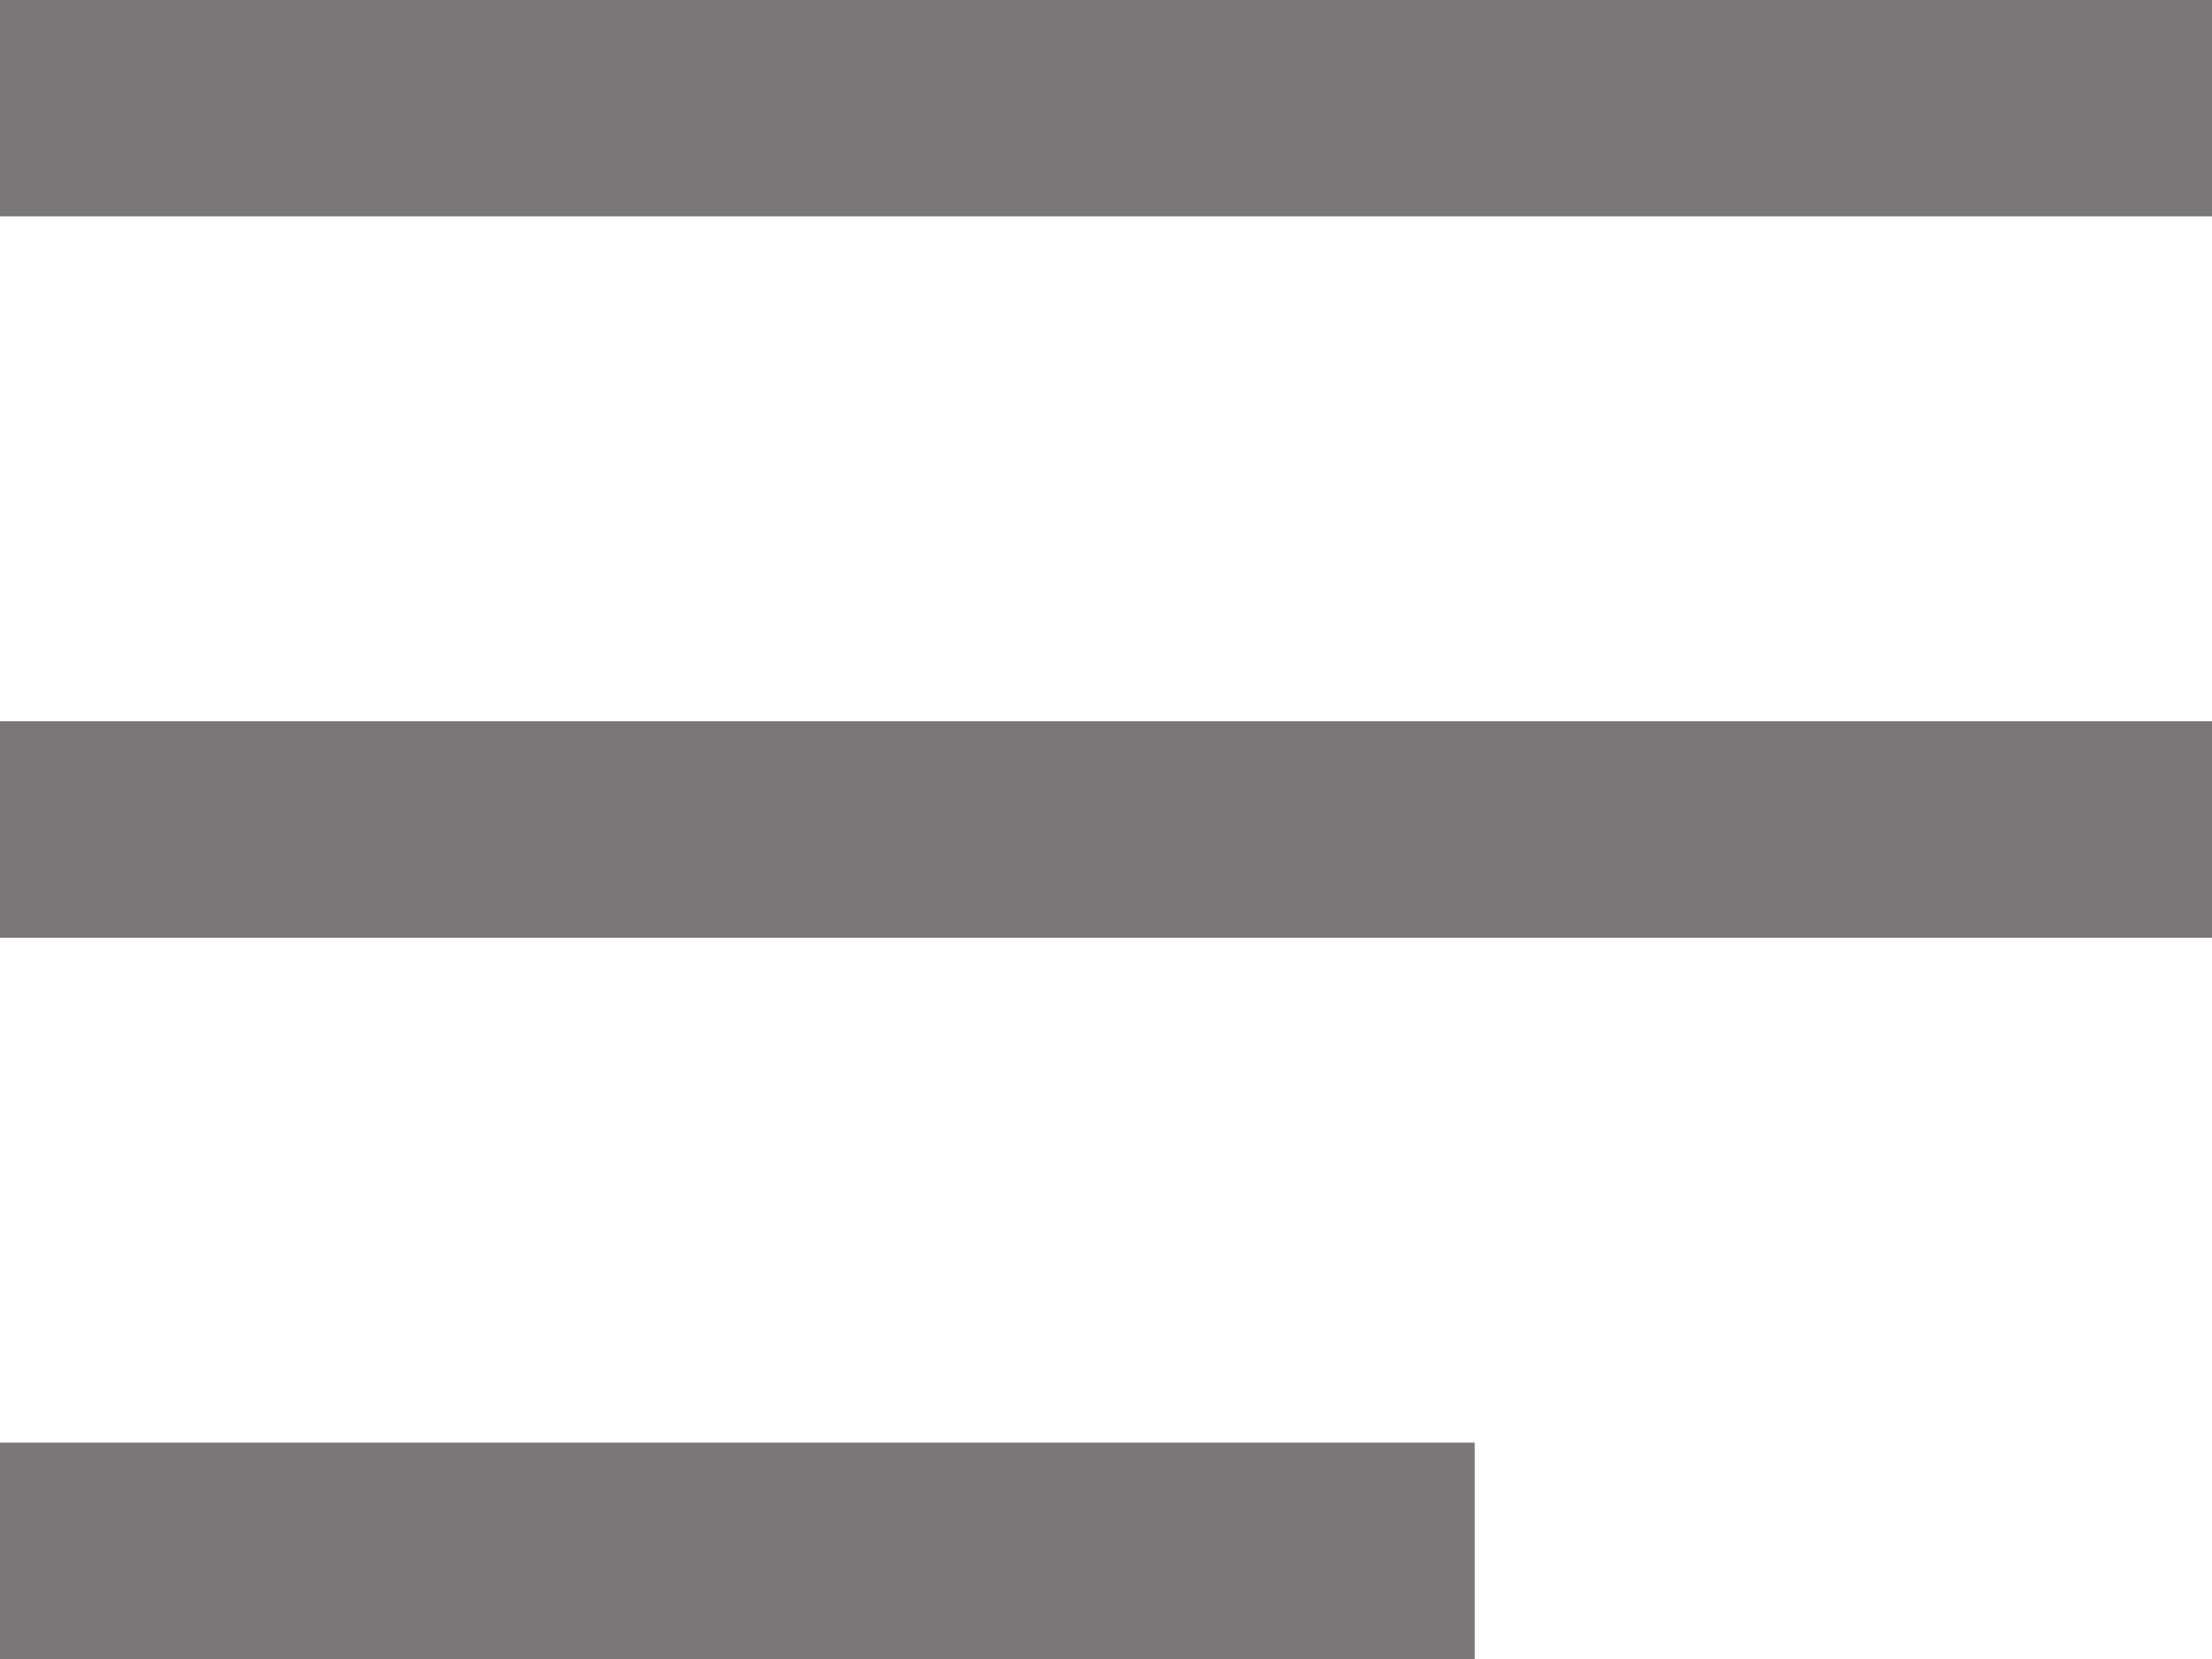
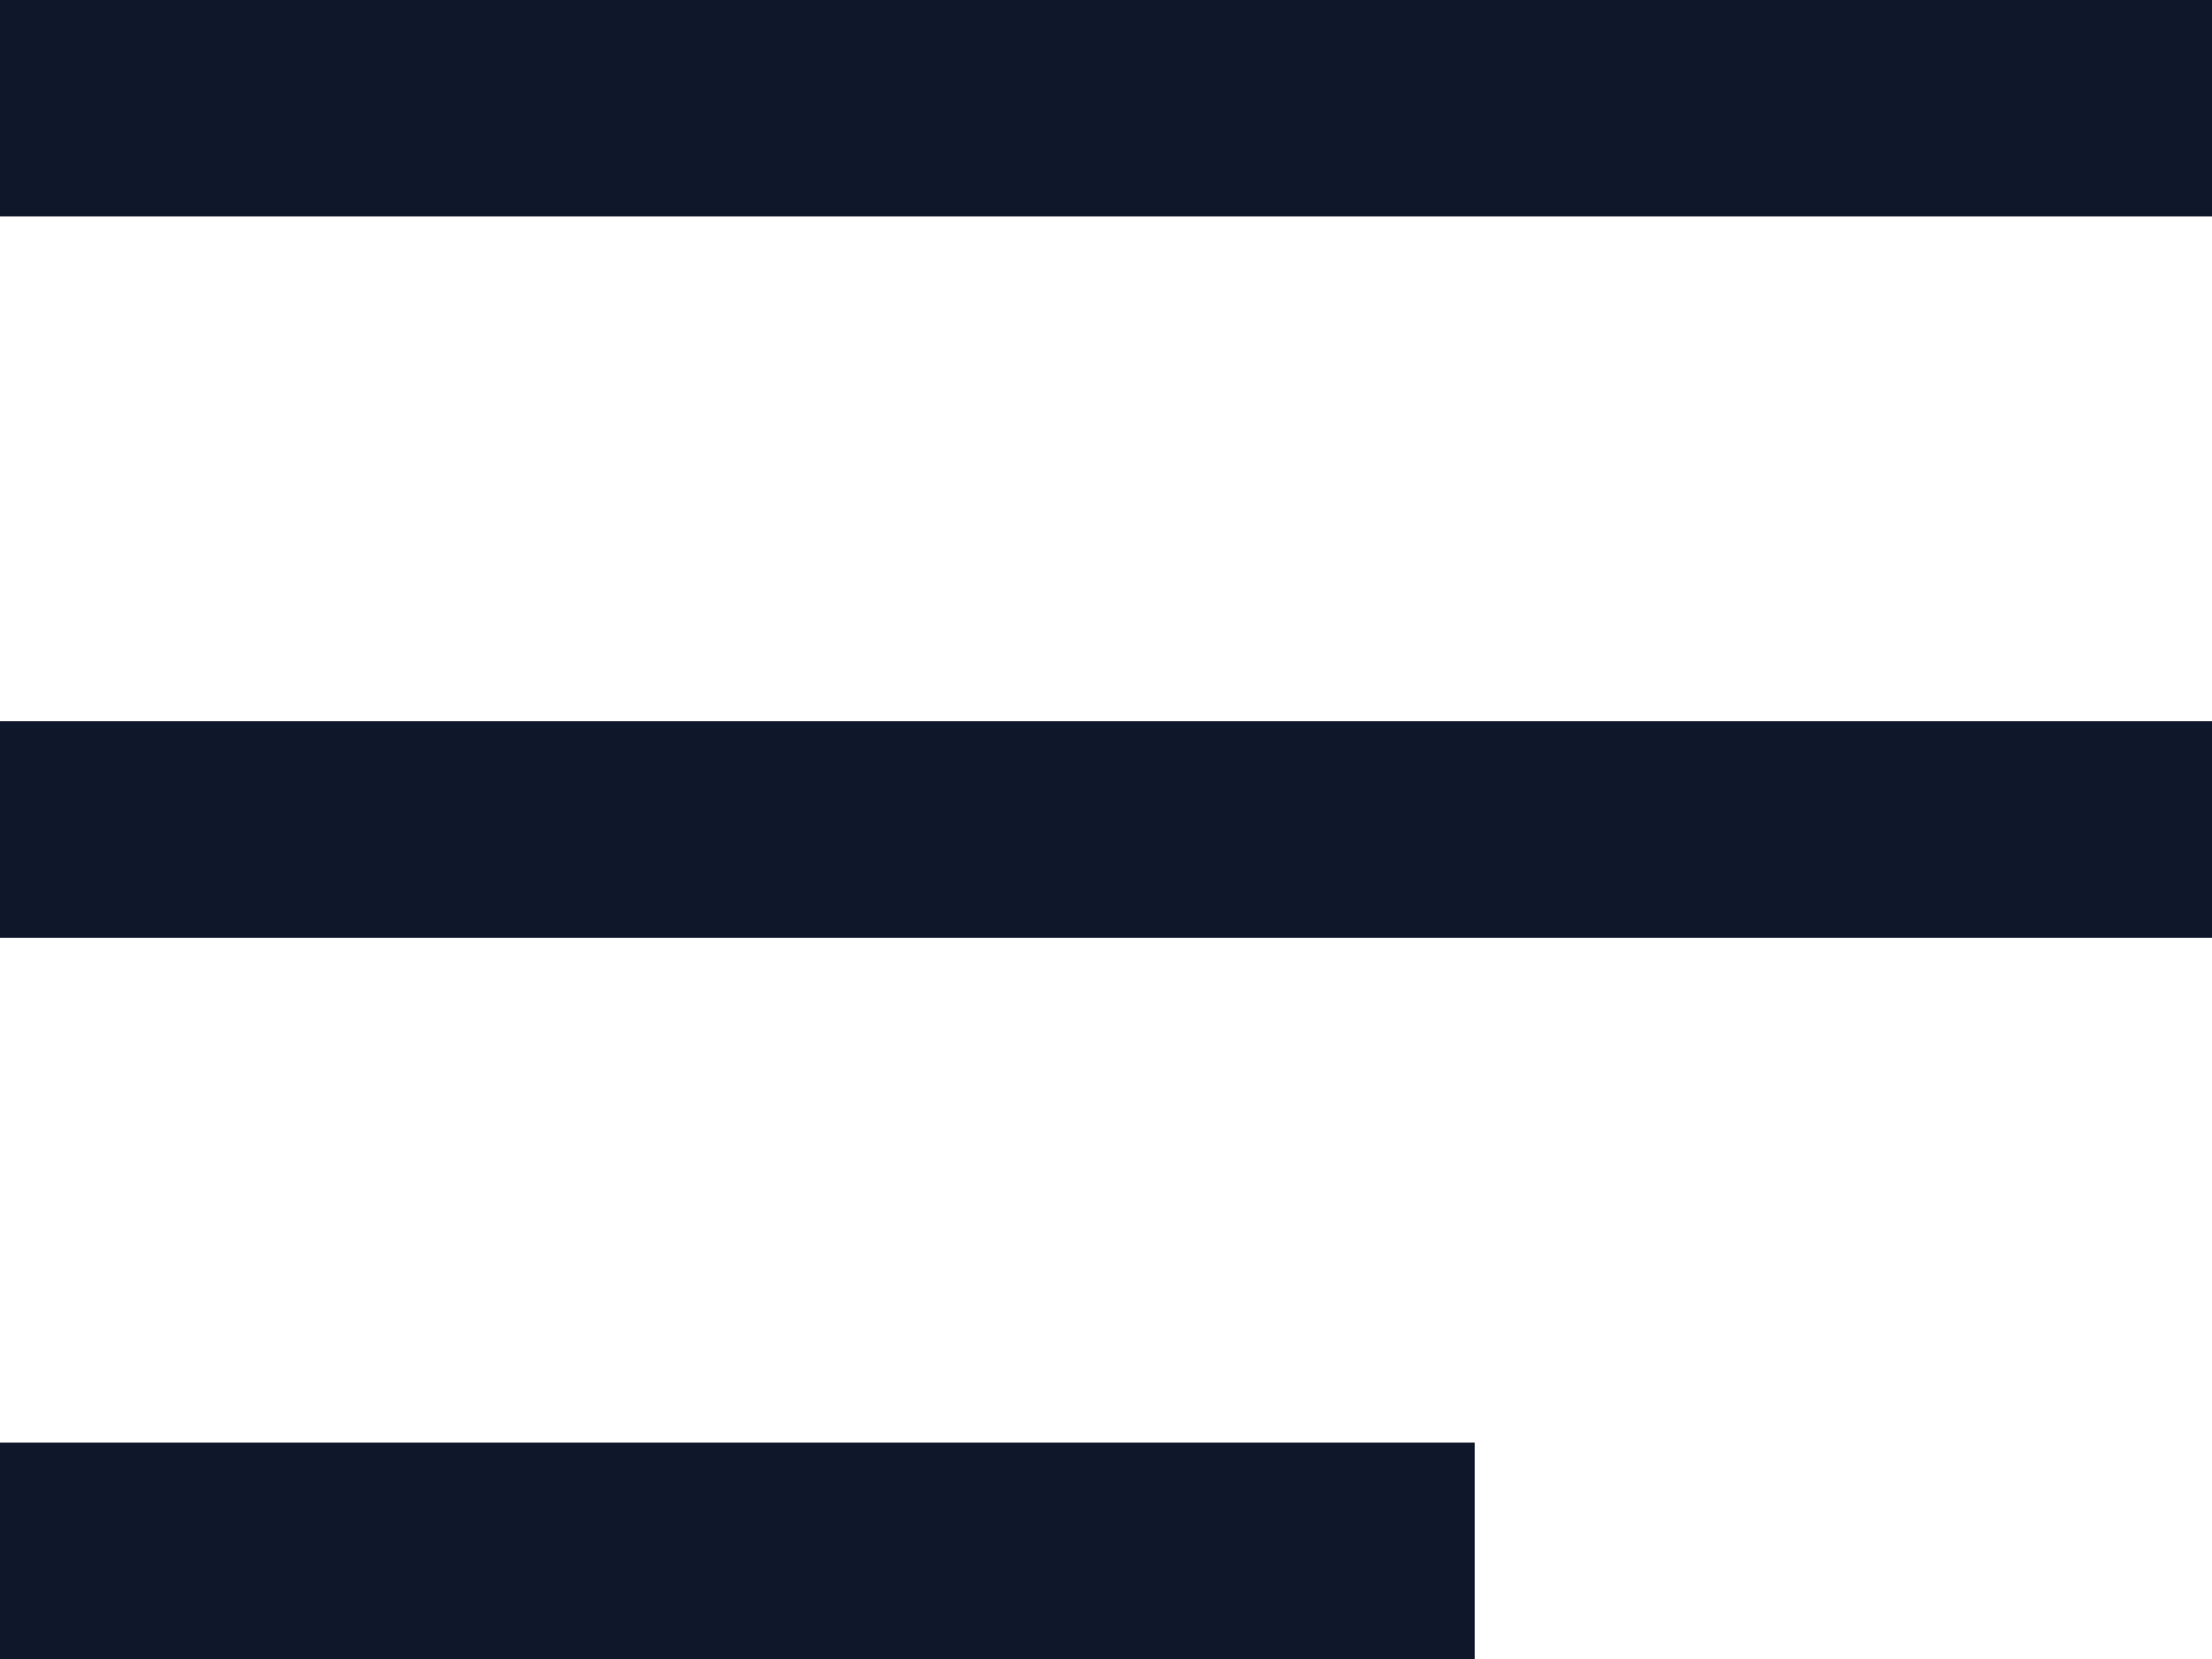
<svg xmlns="http://www.w3.org/2000/svg" width="16" height="12" viewBox="0 0 16 12" fill="none">
-   <path d="M16 0H0V1.565H16V0Z" fill="#7C7777" />
-   <path d="M16 5.217H0V6.783H16V5.217Z" fill="#7C7777" />
-   <path d="M10.667 10.435H0V12H10.667V10.435Z" fill="#7C7777" />
+   <path d="M16 0H0V1.565H16V0Z" fill="#0F172A" />
+   <path d="M16 5.217H0V6.783H16V5.217Z" fill="#0F172A" />
+   <path d="M10.667 10.435H0V12H10.667V10.435Z" fill="#0F172A" />
</svg>
